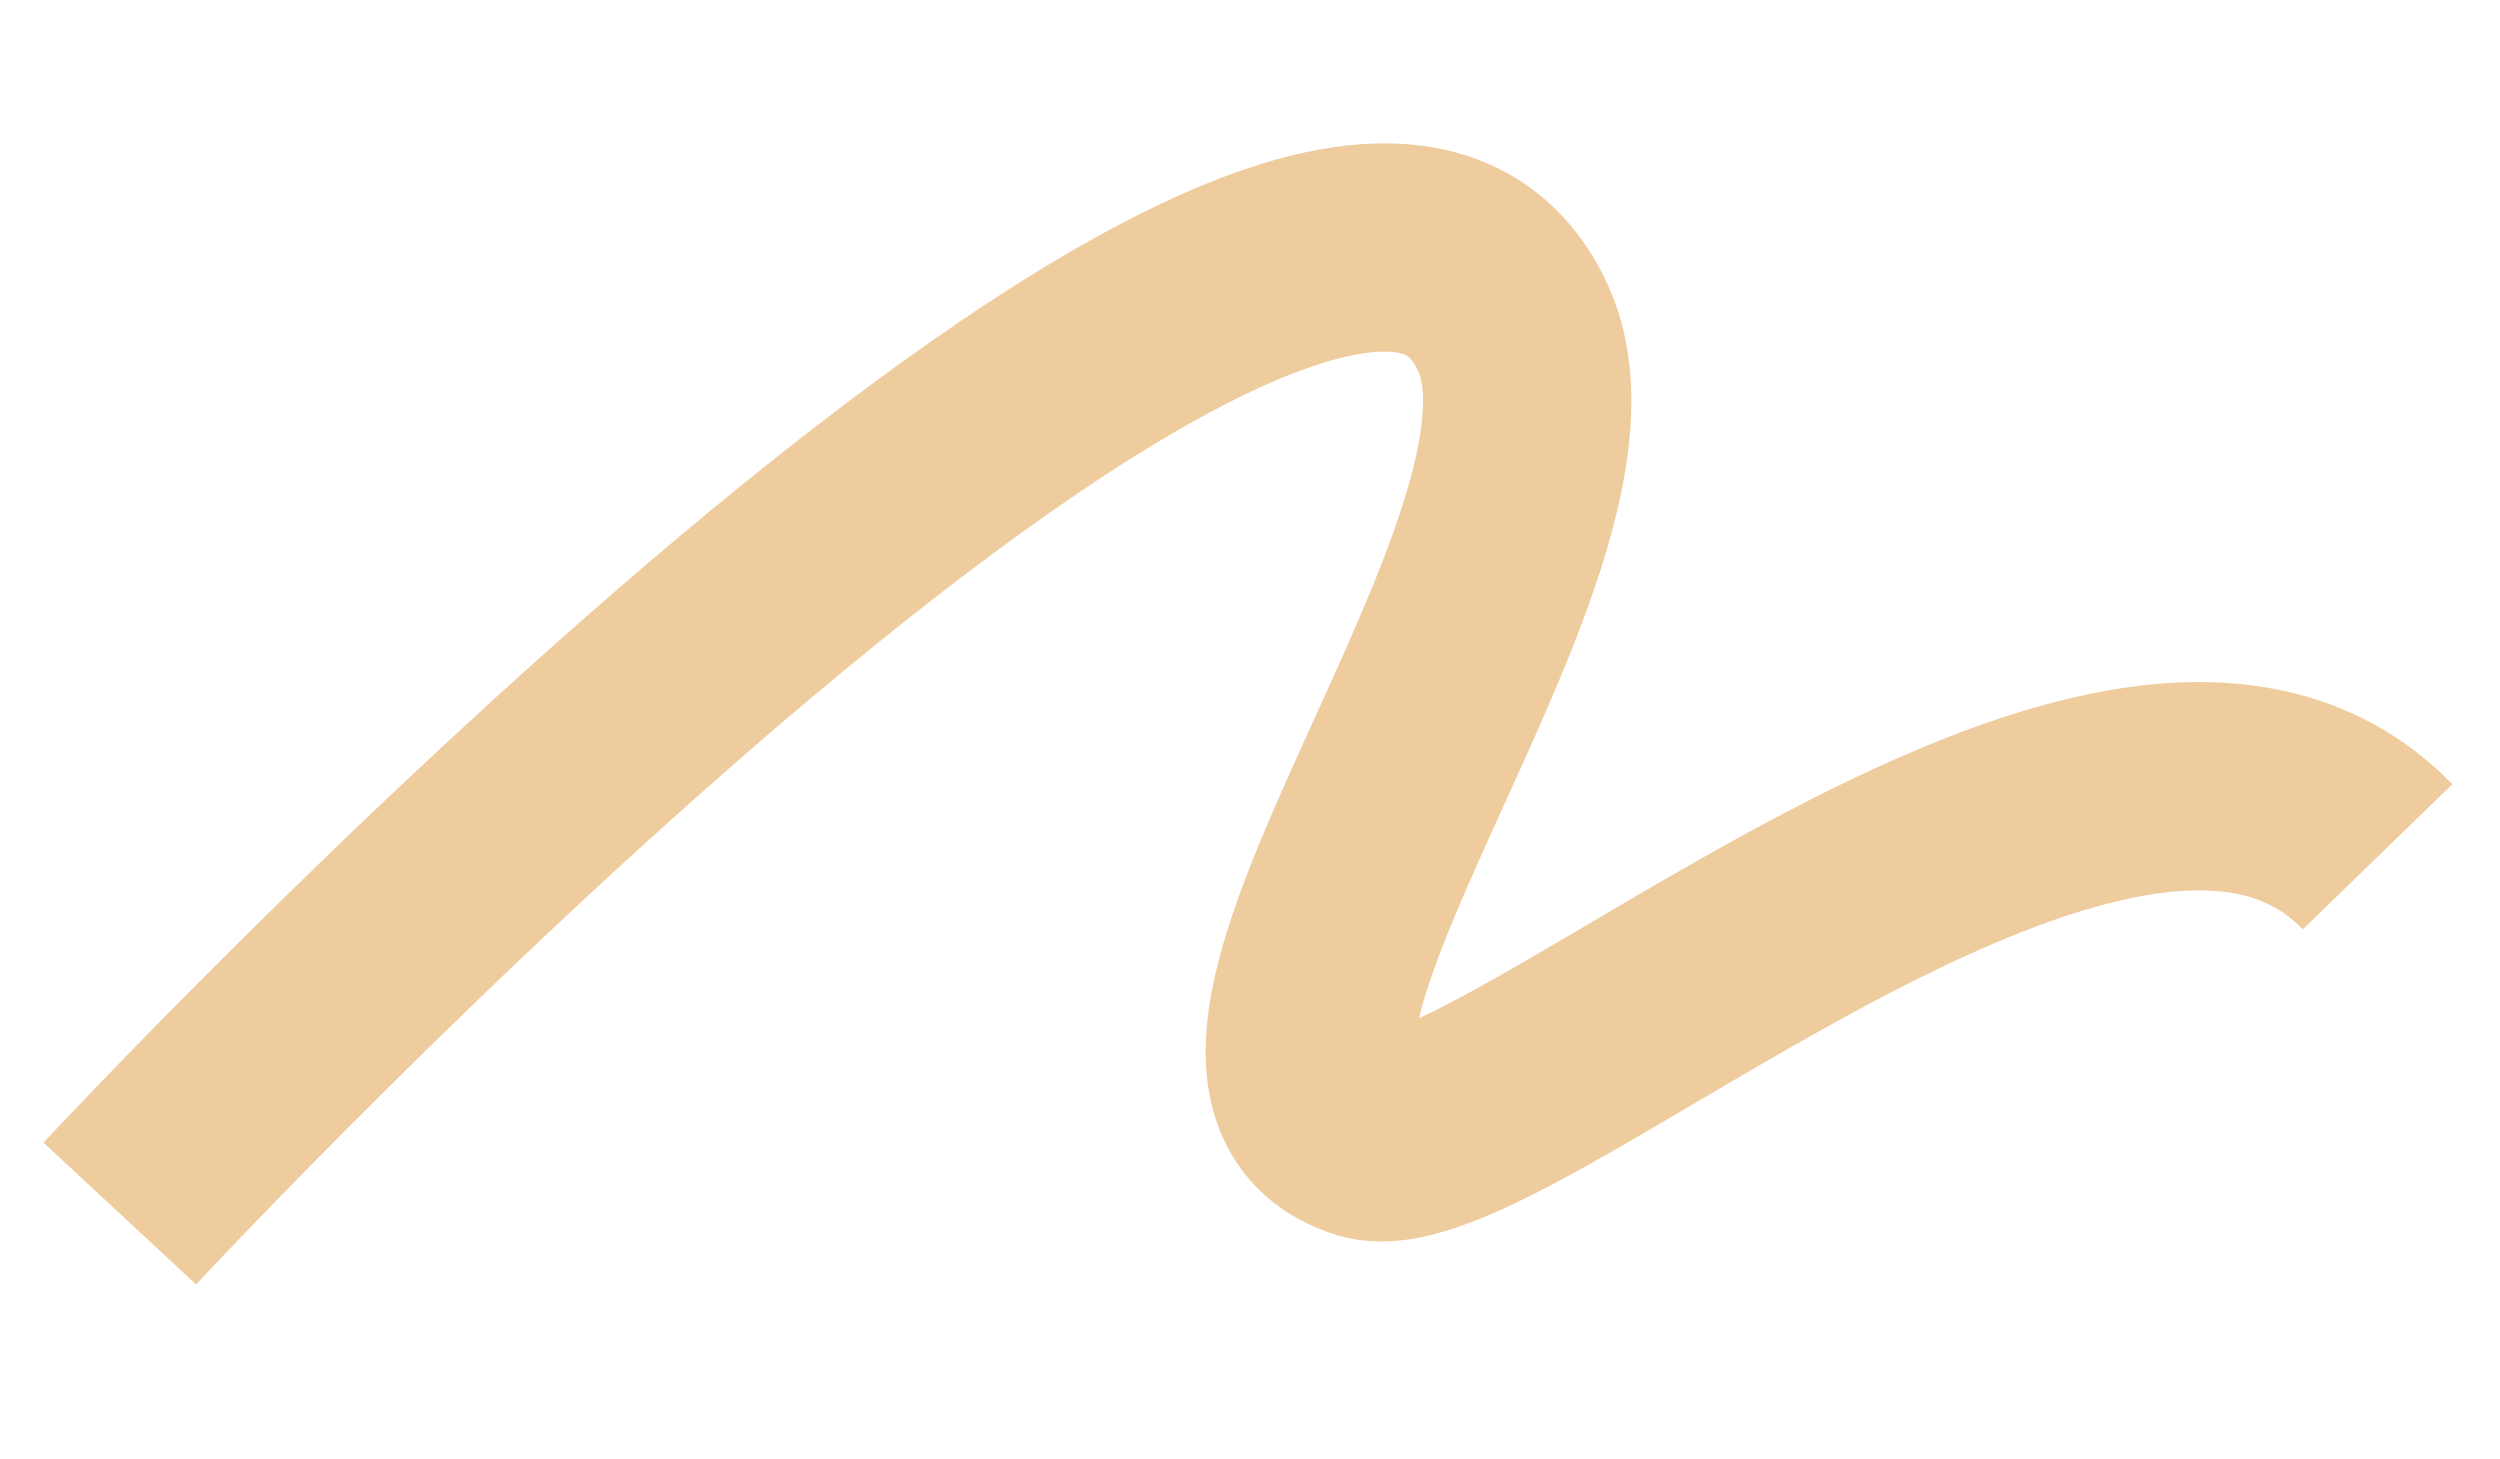
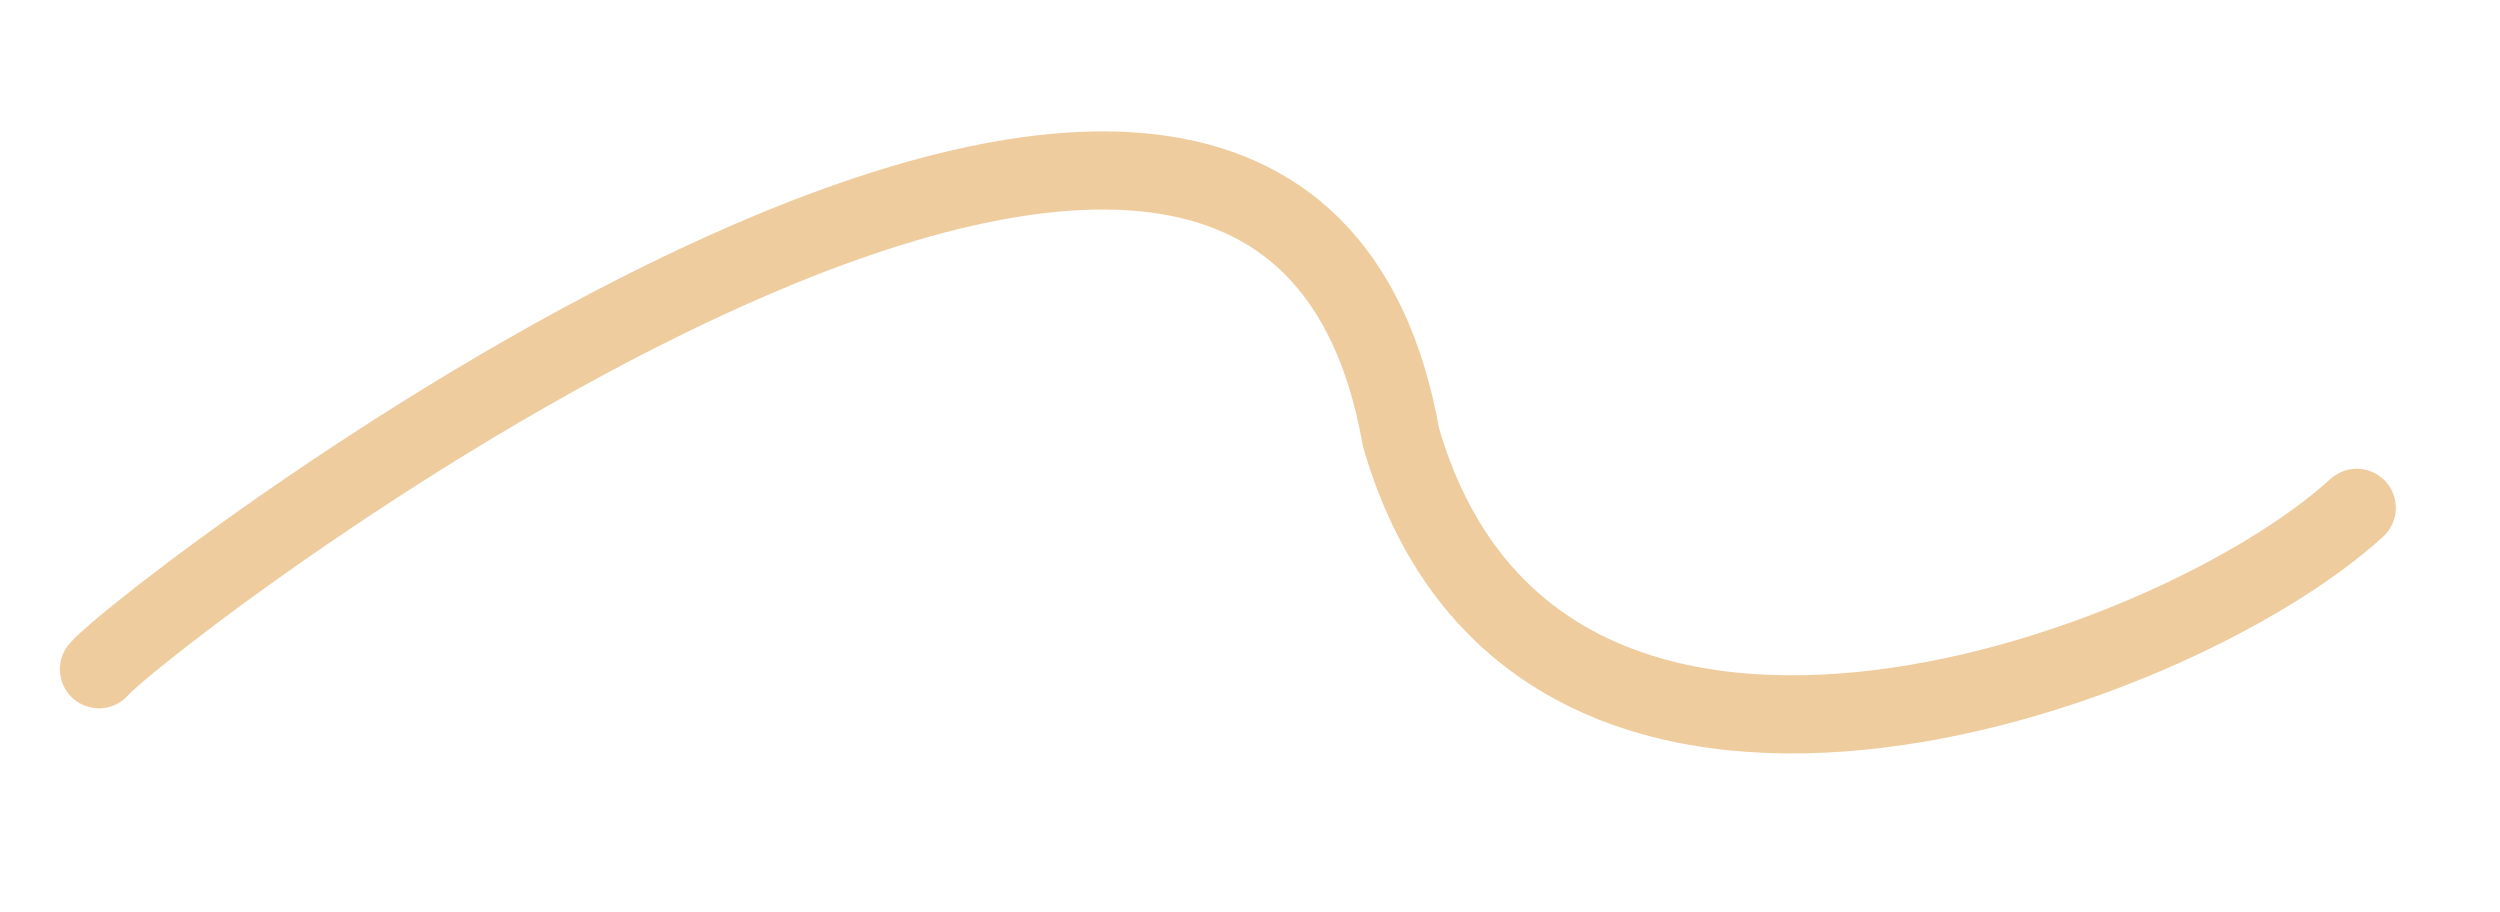
- <svg xmlns="http://www.w3.org/2000/svg" version="1.1" id="Layer_1" x="0px" y="0px" viewBox="0 0 96 56" enable-background="new 0 0 96 56" xml:space="preserve">
-   <path fill="none" stroke="#EFCC9E" stroke-width="8" stroke-miterlimit="10" d="M4.6,46.6c0,0,46.3-49.8,53.5-34  c3.8,8.3-13.8,28.5-5.6,31c5,1.5,28.8-21,38.8-10.7" />
+ <svg xmlns="http://www.w3.org/2000/svg" version="1.1" id="Layer_1" x="0px" y="0px" width="96" height="35" viewBox="0 0 96 35" enable-background="new 0 0 96 35" xml:space="preserve">
+   <path fill="none" stroke="#EFCC9E" stroke-width="3" stroke-linecap="round" stroke-linejoin="bevel" stroke-miterlimit="10" d="  M3.8,25.7c1.9-2.2,45.3-35.5,50-8.9C59,34.7,83.4,26,90.5,19.5" />
</svg>
